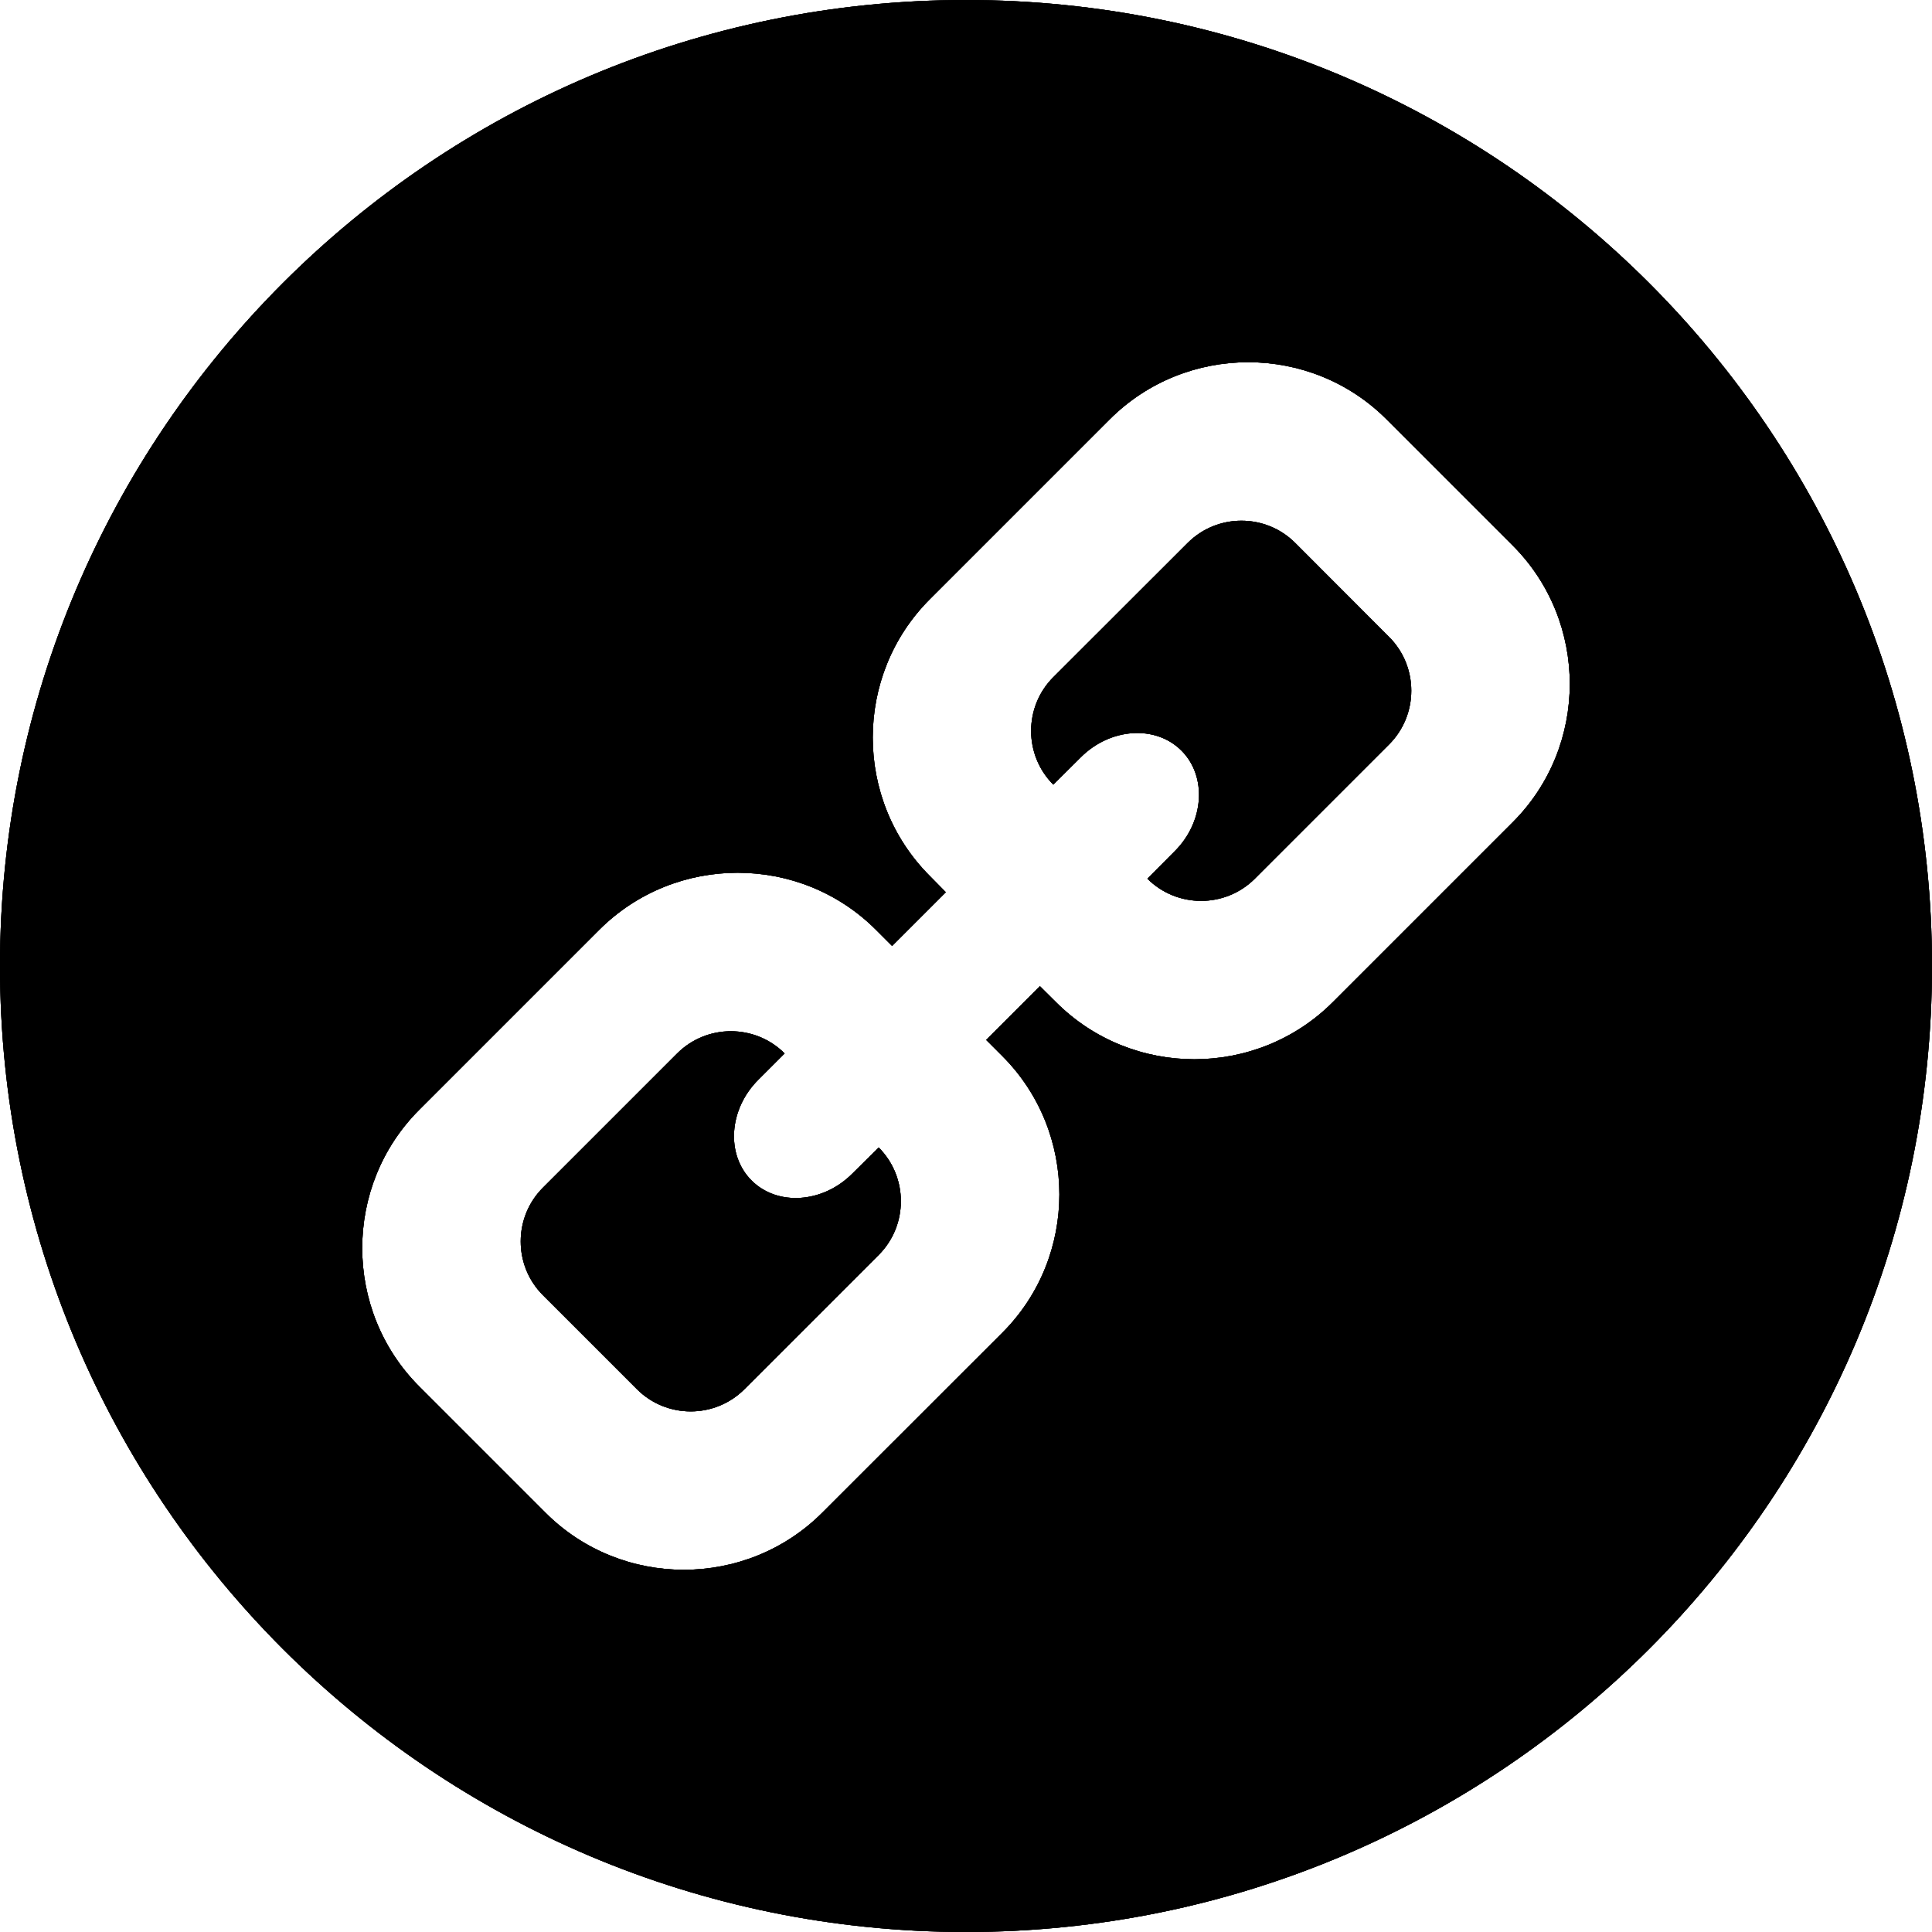
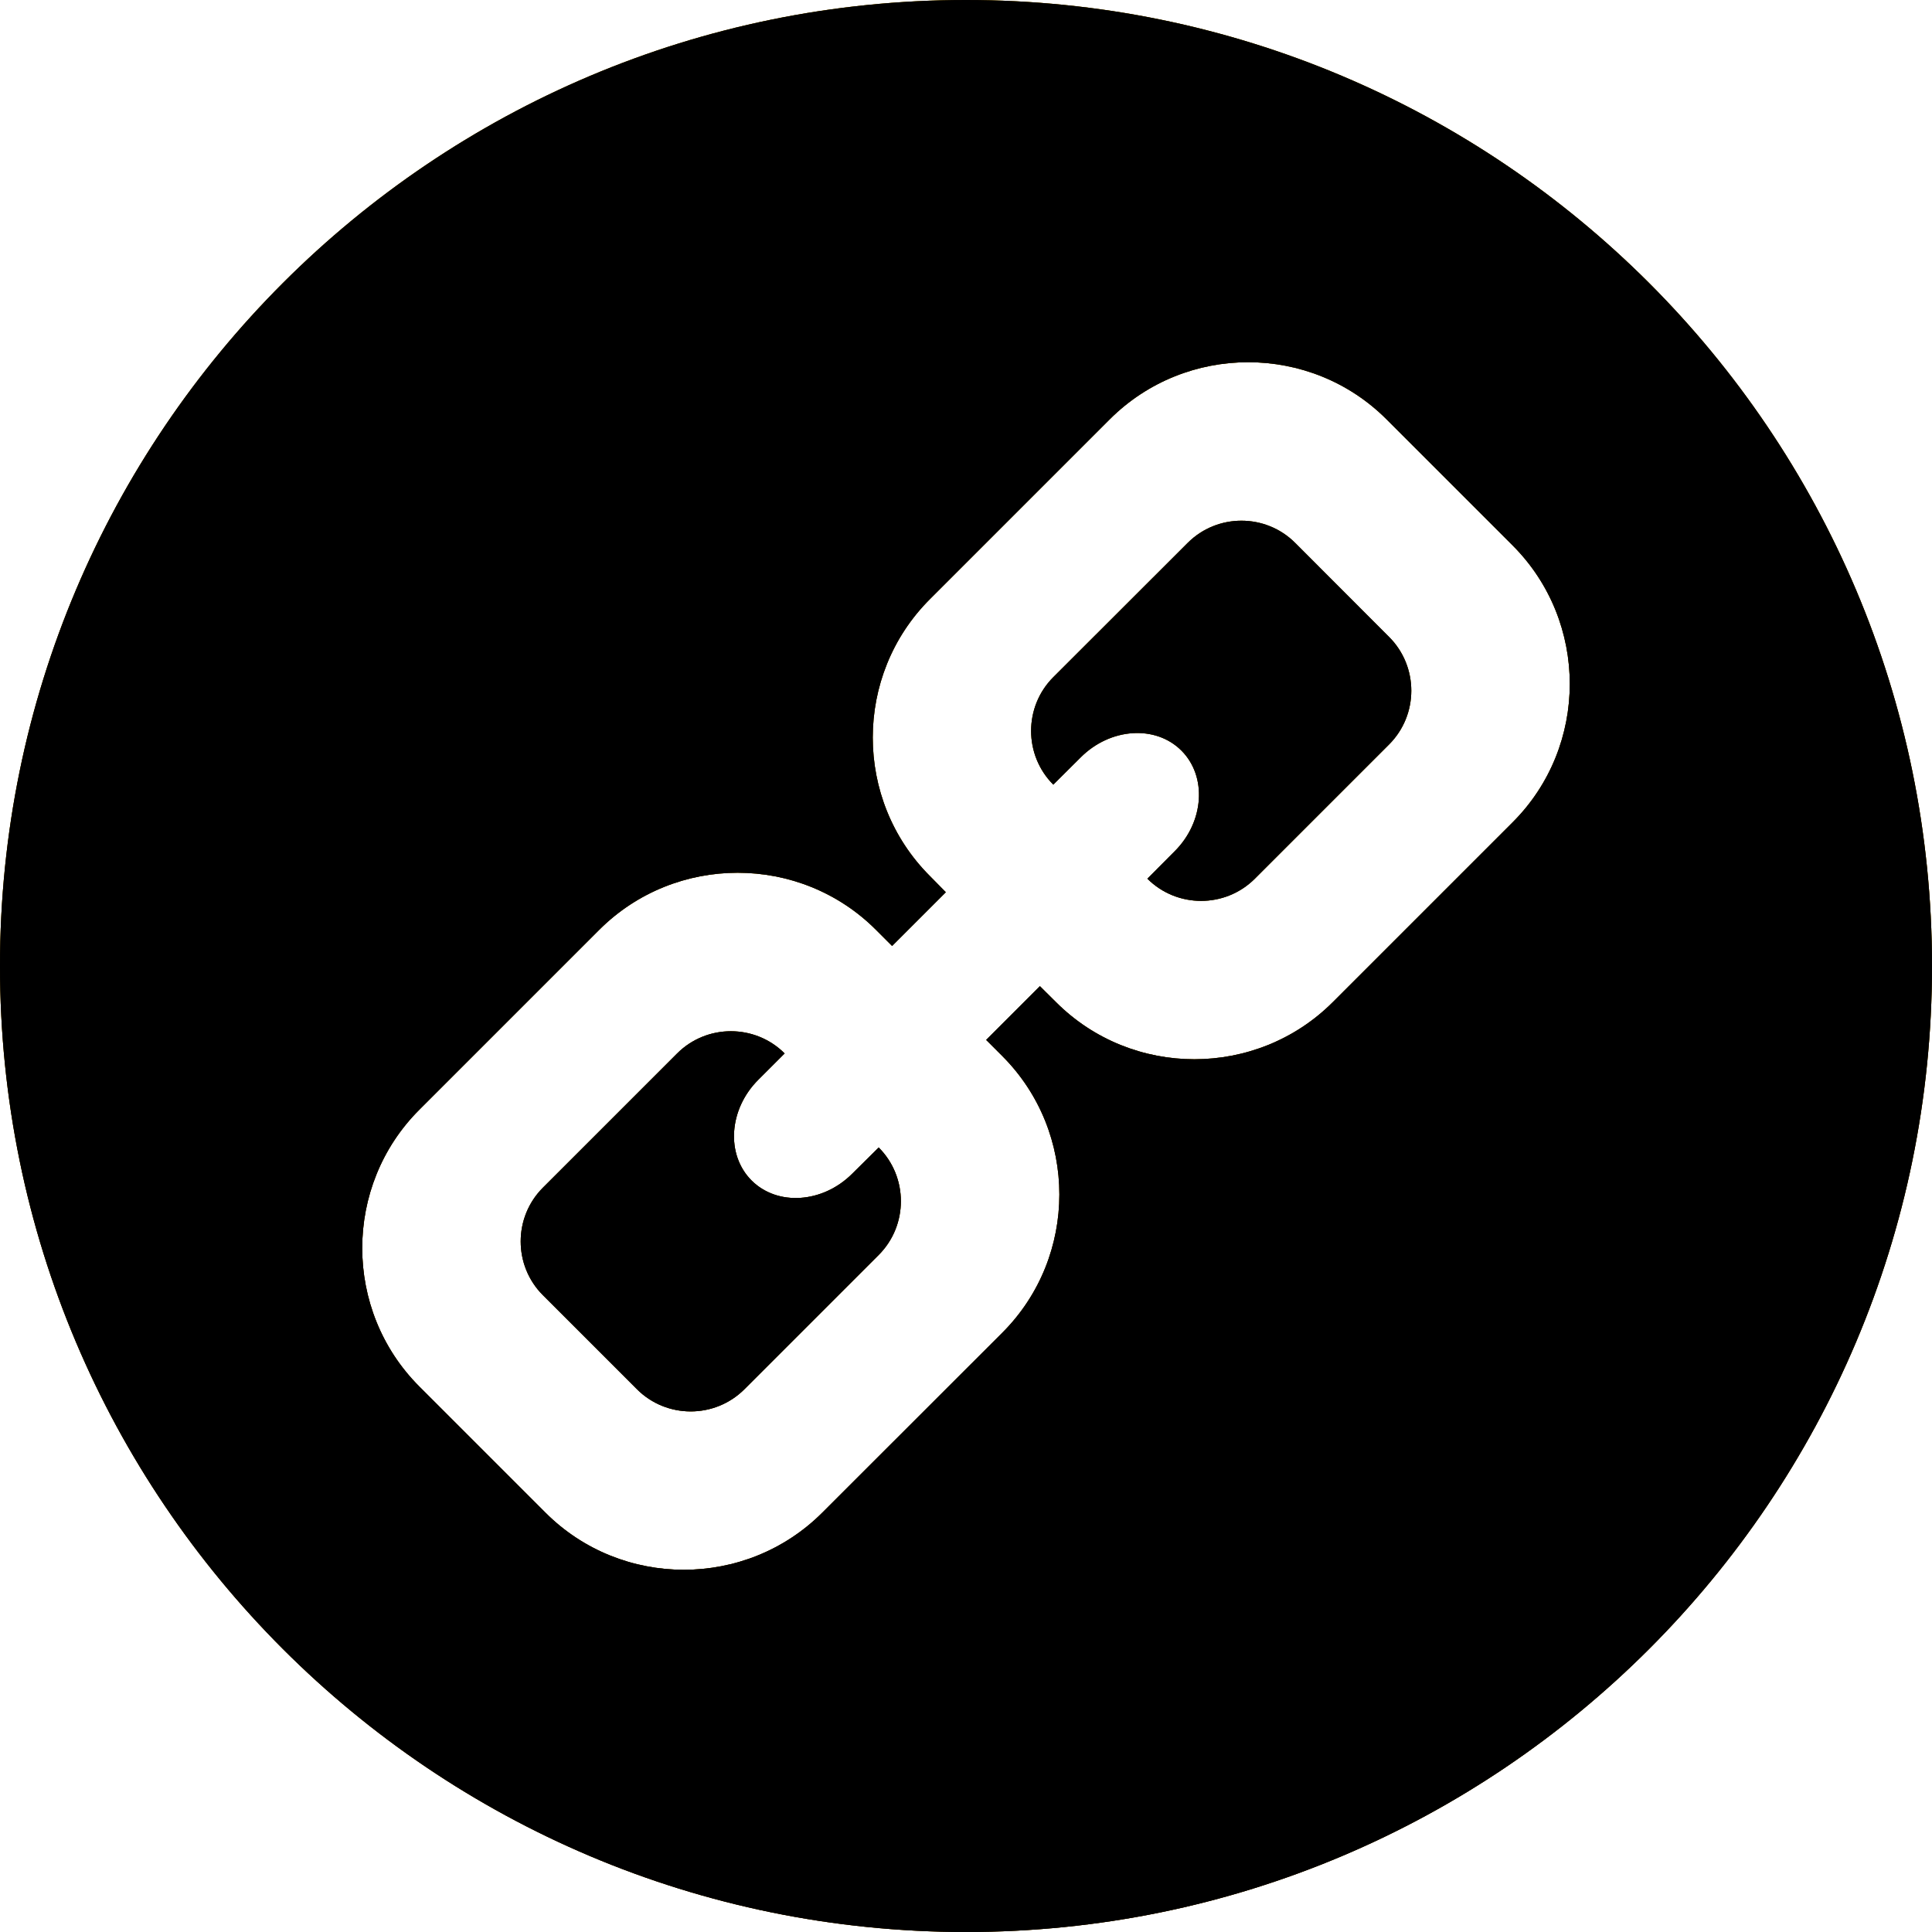
<svg xmlns="http://www.w3.org/2000/svg" xmlns:xlink="http://www.w3.org/1999/xlink" viewBox="0 0 16 16">
  <style>
-     #chains &gt; use &gt; path {
+     #chains {
      fill: url(#baseGradient);
    }
-     #chains-pressed &gt; use &gt; path {
+     #chains-pressed {
      fill: url(#pressedGradient);
    }
-     #chains-black &gt; use &gt; path {
+     #chains-black {
      fill: #000000;
    }
    g:not(:target) {
      display: none;
    }
  </style>
  <defs>
    <linearGradient id="baseGradient" gradientUnits="userSpaceOnUse" x1="8" x2="8" y1="16" y2="0">
-       <stop offset="0" style="stop-color:#FF9F00" />
-       <stop offset="1" style="stop-color:#FFCF00" />
+       <stop offset="0" style="stop-color: #FF9F00" />
+       <stop offset="1" style="stop-color: #FFCF00" />
    </linearGradient>
    <linearGradient id="pressedGradient" gradientUnits="userSpaceOnUse" x1="8" x2="8" y1="16" y2="0">
-       <stop offset="0" style="stop-color:#000000" />
-       <stop offset="1" style="stop-color:#402800" />
+       <stop offset="0" style="stop-color: #000000" />
+       <stop offset="1" style="stop-color: #402800" />
    </linearGradient>
-     <path id="path1" d="M7.058,9.72c-0.245,0.245-0.62,0.27-0.834,0.056C6.01,9.562,6.035,9.186,6.28,8.942l0.218-0.218 c-0.245-0.245-0.645-0.245-0.89,0L4.496,9.836c-0.245,0.245-0.245,0.645,0,0.89l0.779,0.779c0.245,0.245,0.645,0.245,0.89,0 l1.112-1.112c0.245-0.245,0.245-0.645,0-0.89L7.058,9.72z" />
-     <path id="path2" d="M10.726,4.496c-0.245-0.245-0.645-0.245-0.89,0L8.723,5.608c-0.245,0.245-0.245,0.645,0,0.89 L8.95,6.272c0.245-0.245,0.62-0.27,0.834-0.056s0.189,0.59-0.056,0.834L9.502,7.277c0.245,0.245,0.645,0.245,0.89,0l1.112-1.112 c0.245-0.245,0.245-0.645,0-0.89L10.726,4.496z" />
-     <path id="path3" d="M8,0C3.582,0,0,3.582,0,8s3.582,8,8,8s8-3.582,8-8S12.418,0,8,0z M12.527,6.81l-1.489,1.489 c-0.631,0.631-1.663,0.631-2.293,0L8.612,8.167L8.167,8.612l0.133,0.133c0.631,0.631,0.631,1.663,0,2.293L6.81,12.527 c-0.631,0.631-1.663,0.631-2.293,0l-1.044-1.044c-0.631-0.631-0.631-1.663,0-2.293l1.489-1.489c0.631-0.631,1.663-0.631,2.293,0 l0.133,0.133l0.445-0.445L7.701,7.255c-0.631-0.631-0.631-1.663,0-2.293L9.19,3.473c0.631-0.631,1.663-0.631,2.293,0l1.044,1.044 C13.158,5.148,13.158,6.18,12.527,6.81z" />
+     <g id="path">
+       <path d="M7.058,9.72c-0.245,0.245-0.62,0.27-0.834,0.056C6.01,9.562,6.035,9.186,6.28,8.942l0.218-0.218 c-0.245-0.245-0.645-0.245-0.89,0L4.496,9.836c-0.245,0.245-0.245,0.645,0,0.89l0.779,0.779c0.245,0.245,0.645,0.245,0.89,0 l1.112-1.112c0.245-0.245,0.245-0.645,0-0.89L7.058,9.72z" />
+       <path d="M10.726,4.496c-0.245-0.245-0.645-0.245-0.89,0L8.723,5.608c-0.245,0.245-0.245,0.645,0,0.89 L8.95,6.272c0.245-0.245,0.62-0.27,0.834-0.056s0.189,0.59-0.056,0.834L9.502,7.277c0.245,0.245,0.645,0.245,0.89,0l1.112-1.112 c0.245-0.245,0.245-0.645,0-0.89L10.726,4.496z" />
+       <path d="M8,0C3.582,0,0,3.582,0,8s3.582,8,8,8s8-3.582,8-8S12.418,0,8,0z M12.527,6.81l-1.489,1.489 c-0.631,0.631-1.663,0.631-2.293,0L8.612,8.167L8.167,8.612l0.133,0.133c0.631,0.631,0.631,1.663,0,2.293L6.81,12.527 c-0.631,0.631-1.663,0.631-2.293,0l-1.044-1.044c-0.631-0.631-0.631-1.663,0-2.293l1.489-1.489c0.631-0.631,1.663-0.631,2.293,0 l0.133,0.133l0.445-0.445L7.701,7.255c-0.631-0.631-0.631-1.663,0-2.293L9.19,3.473c0.631-0.631,1.663-0.631,2.293,0l1.044,1.044 C13.158,5.148,13.158,6.18,12.527,6.81z" />
+     </g>
  </defs>
-   <g id="chains">
-     <use xlink:href="#path1" />
-     <use xlink:href="#path2" />
-     <use xlink:href="#path3" />
-   </g>
-   <g id="chains-pressed">
-     <use xlink:href="#path1" />
-     <use xlink:href="#path2" />
-     <use xlink:href="#path3" />
-   </g>
-   <g id="chains-black">
-     <use xlink:href="#path1" />
-     <use xlink:href="#path2" />
-     <use xlink:href="#path3" />
-   </g>
+   <use xlink:href="#path" id="chains" />
+   <use xlink:href="#path" id="chains-pressed" />
+   <use xlink:href="#path" id="chains-black" />
</svg>
